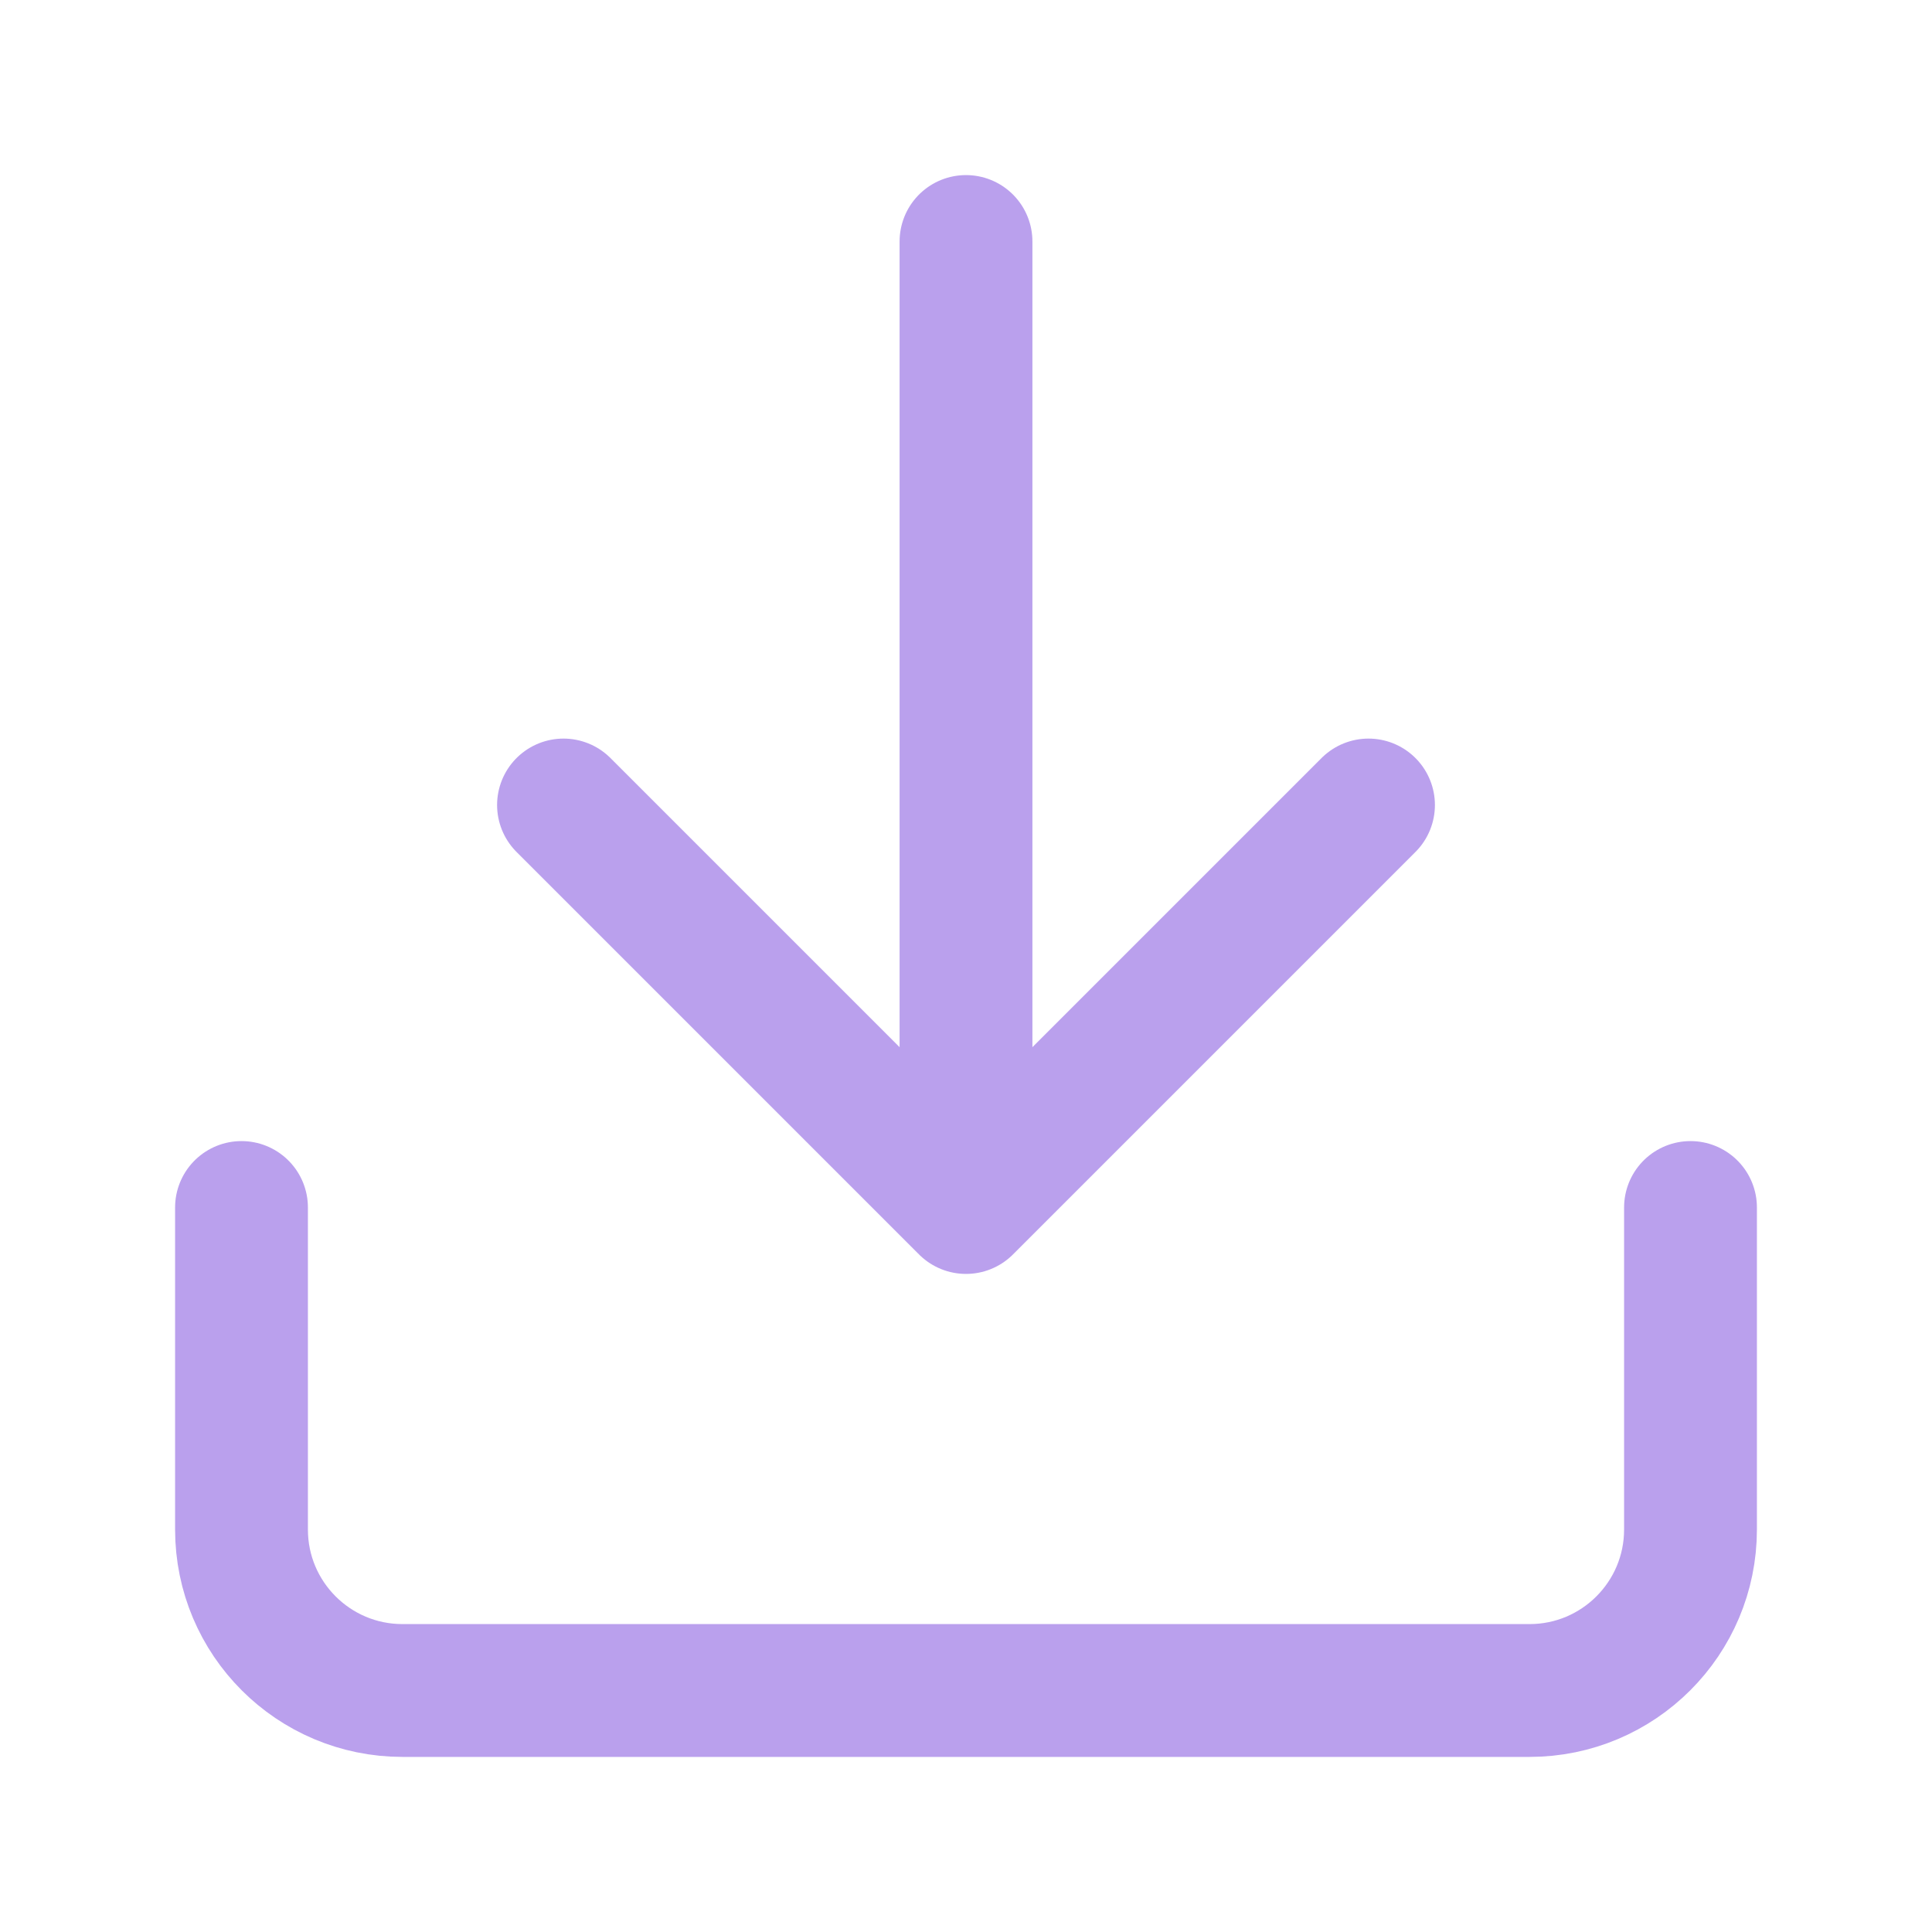
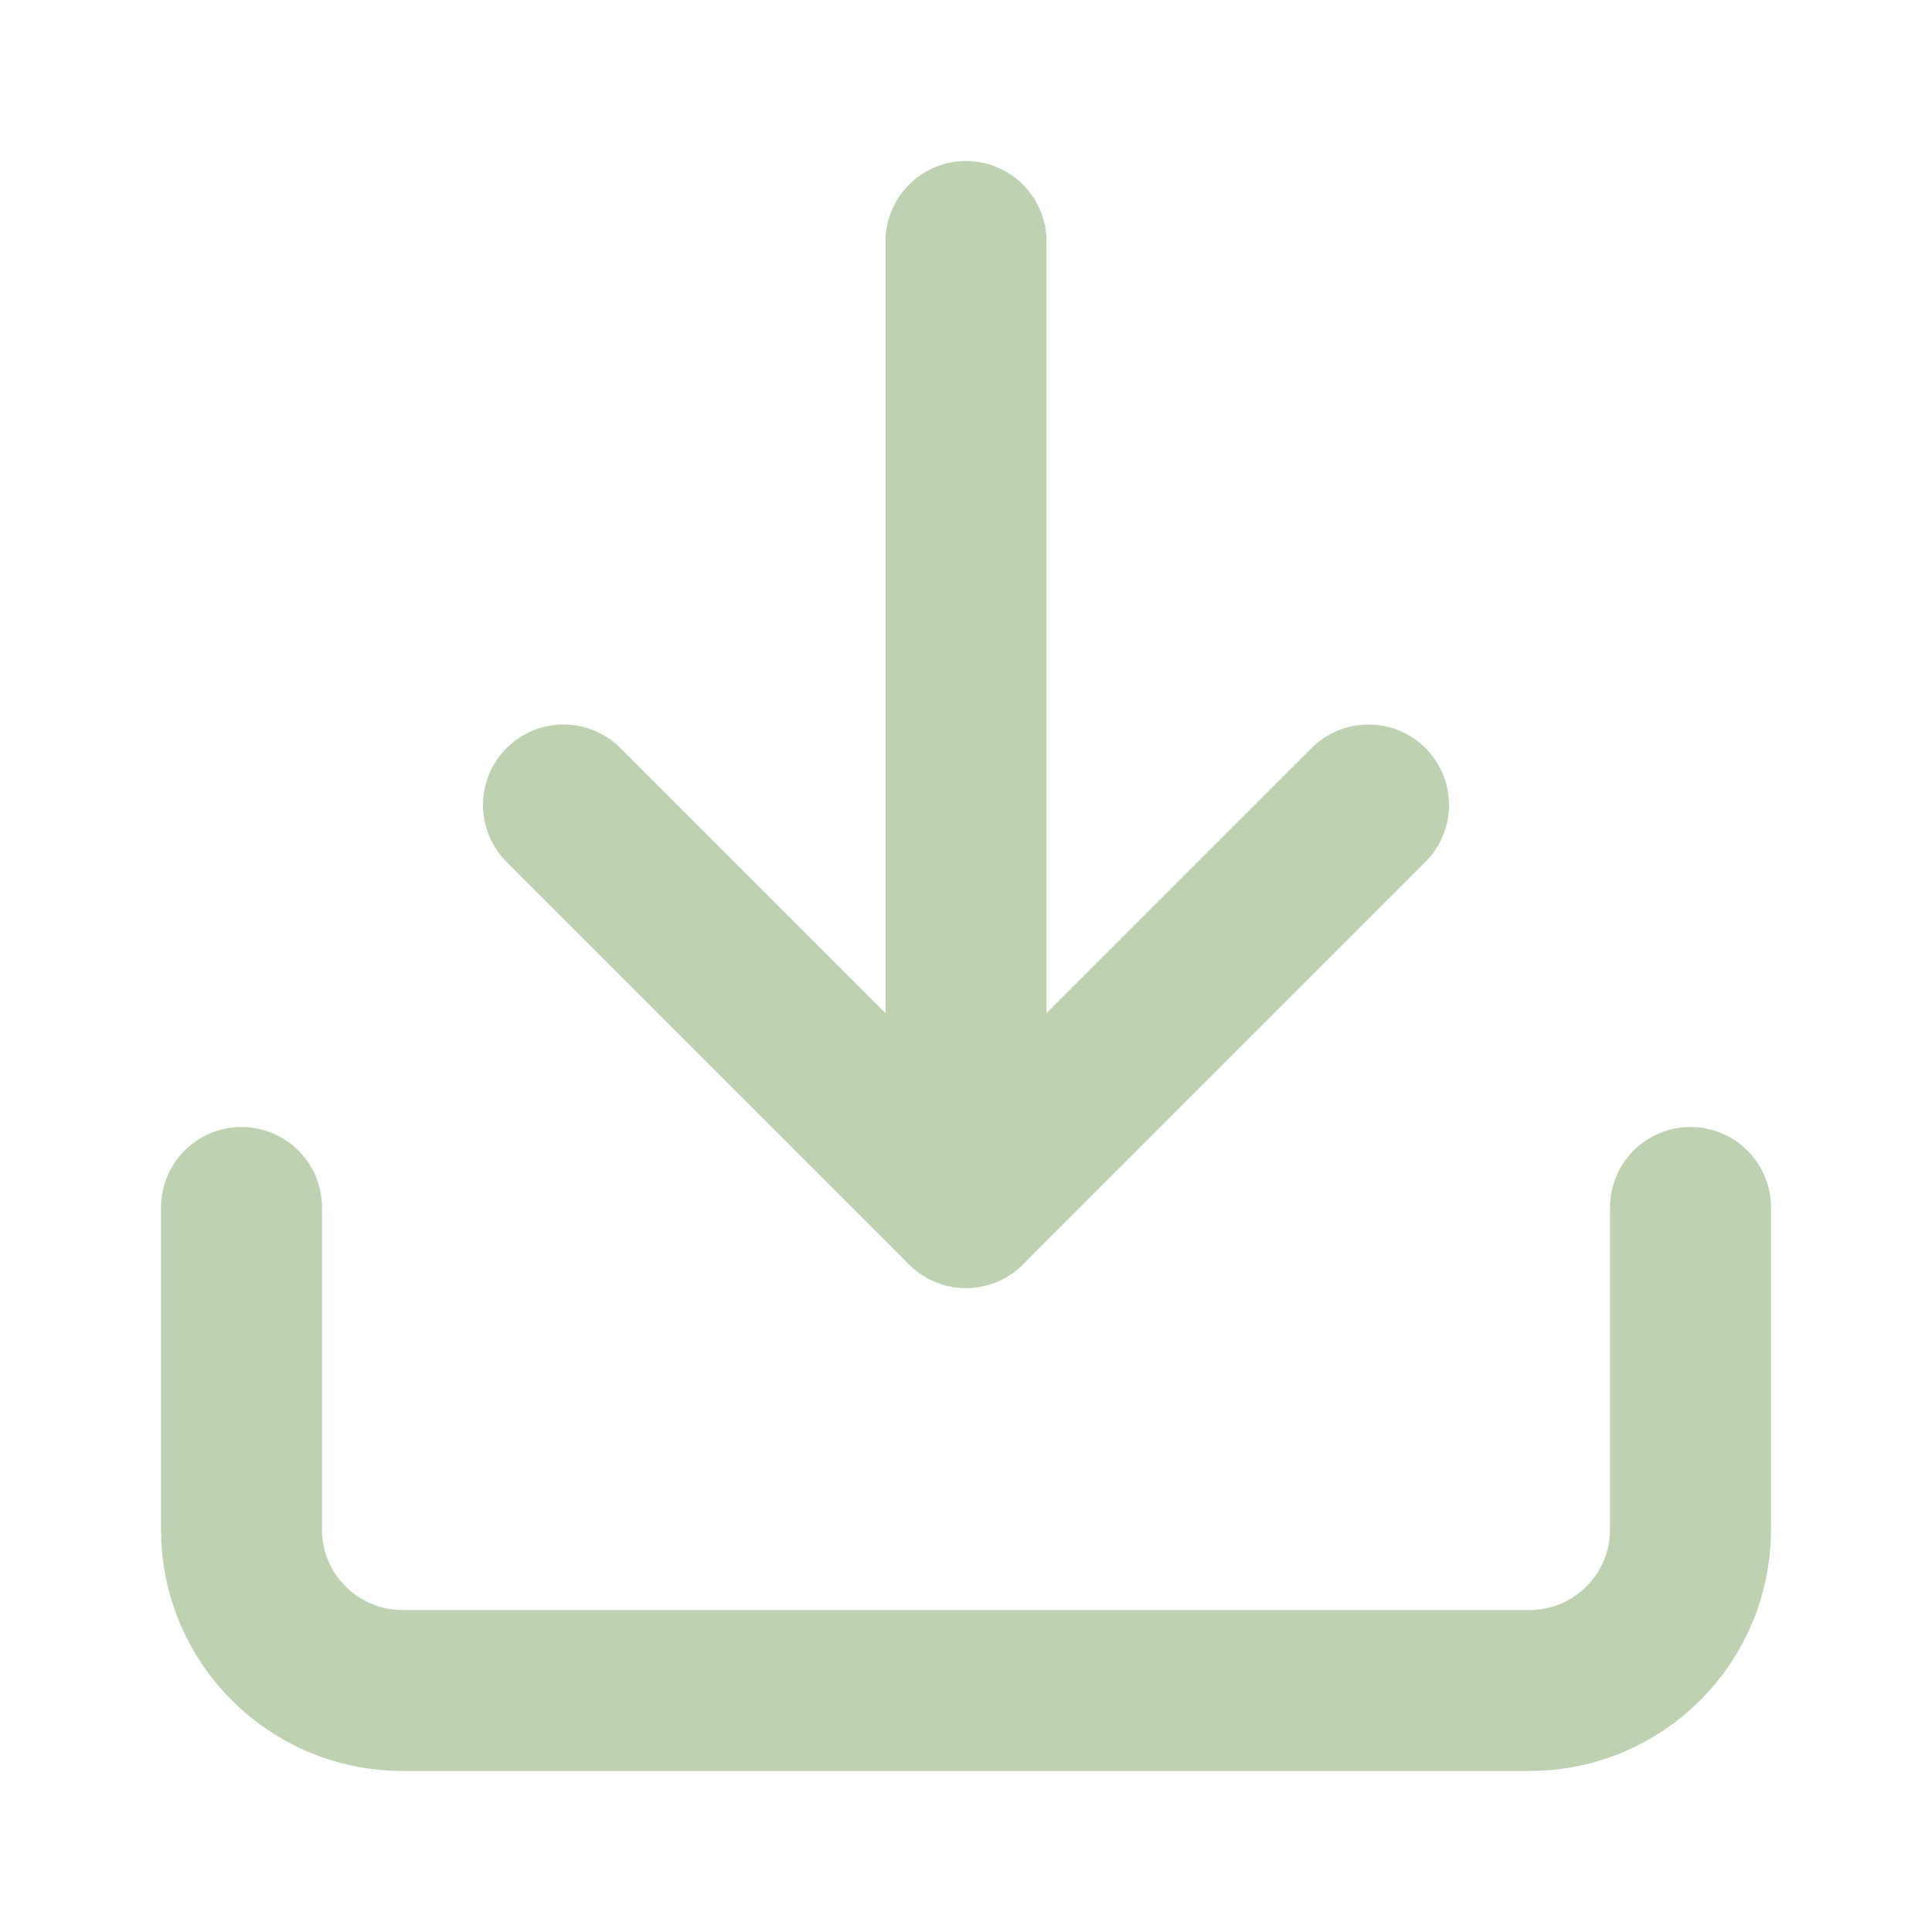
- <svg xmlns="http://www.w3.org/2000/svg" viewBox="0 0 24 24" fill="none" stroke="#baa0ed" stroke-width="1.65" stroke-linecap="round" stroke-linejoin="round">
-   <path d="M12 3v12m-5-5 5 5 5-5M3 15v4a2 2 0 0 0 2 2h14a2 2 0 0 0 2-2v-4" />
+ <svg xmlns="http://www.w3.org/2000/svg" width="24" height="24" viewBox="0 0 24 24" fill="none" stroke="#bed2b2" stroke-width="2" stroke-linecap="round" stroke-linejoin="round">
+   <path d="M12 15V3" />
+   <path d="M21 15v4a2 2 0 0 1-2 2H5a2 2 0 0 1-2-2v-4" />
+   <path d="m7 10 5 5 5-5" />
</svg>
